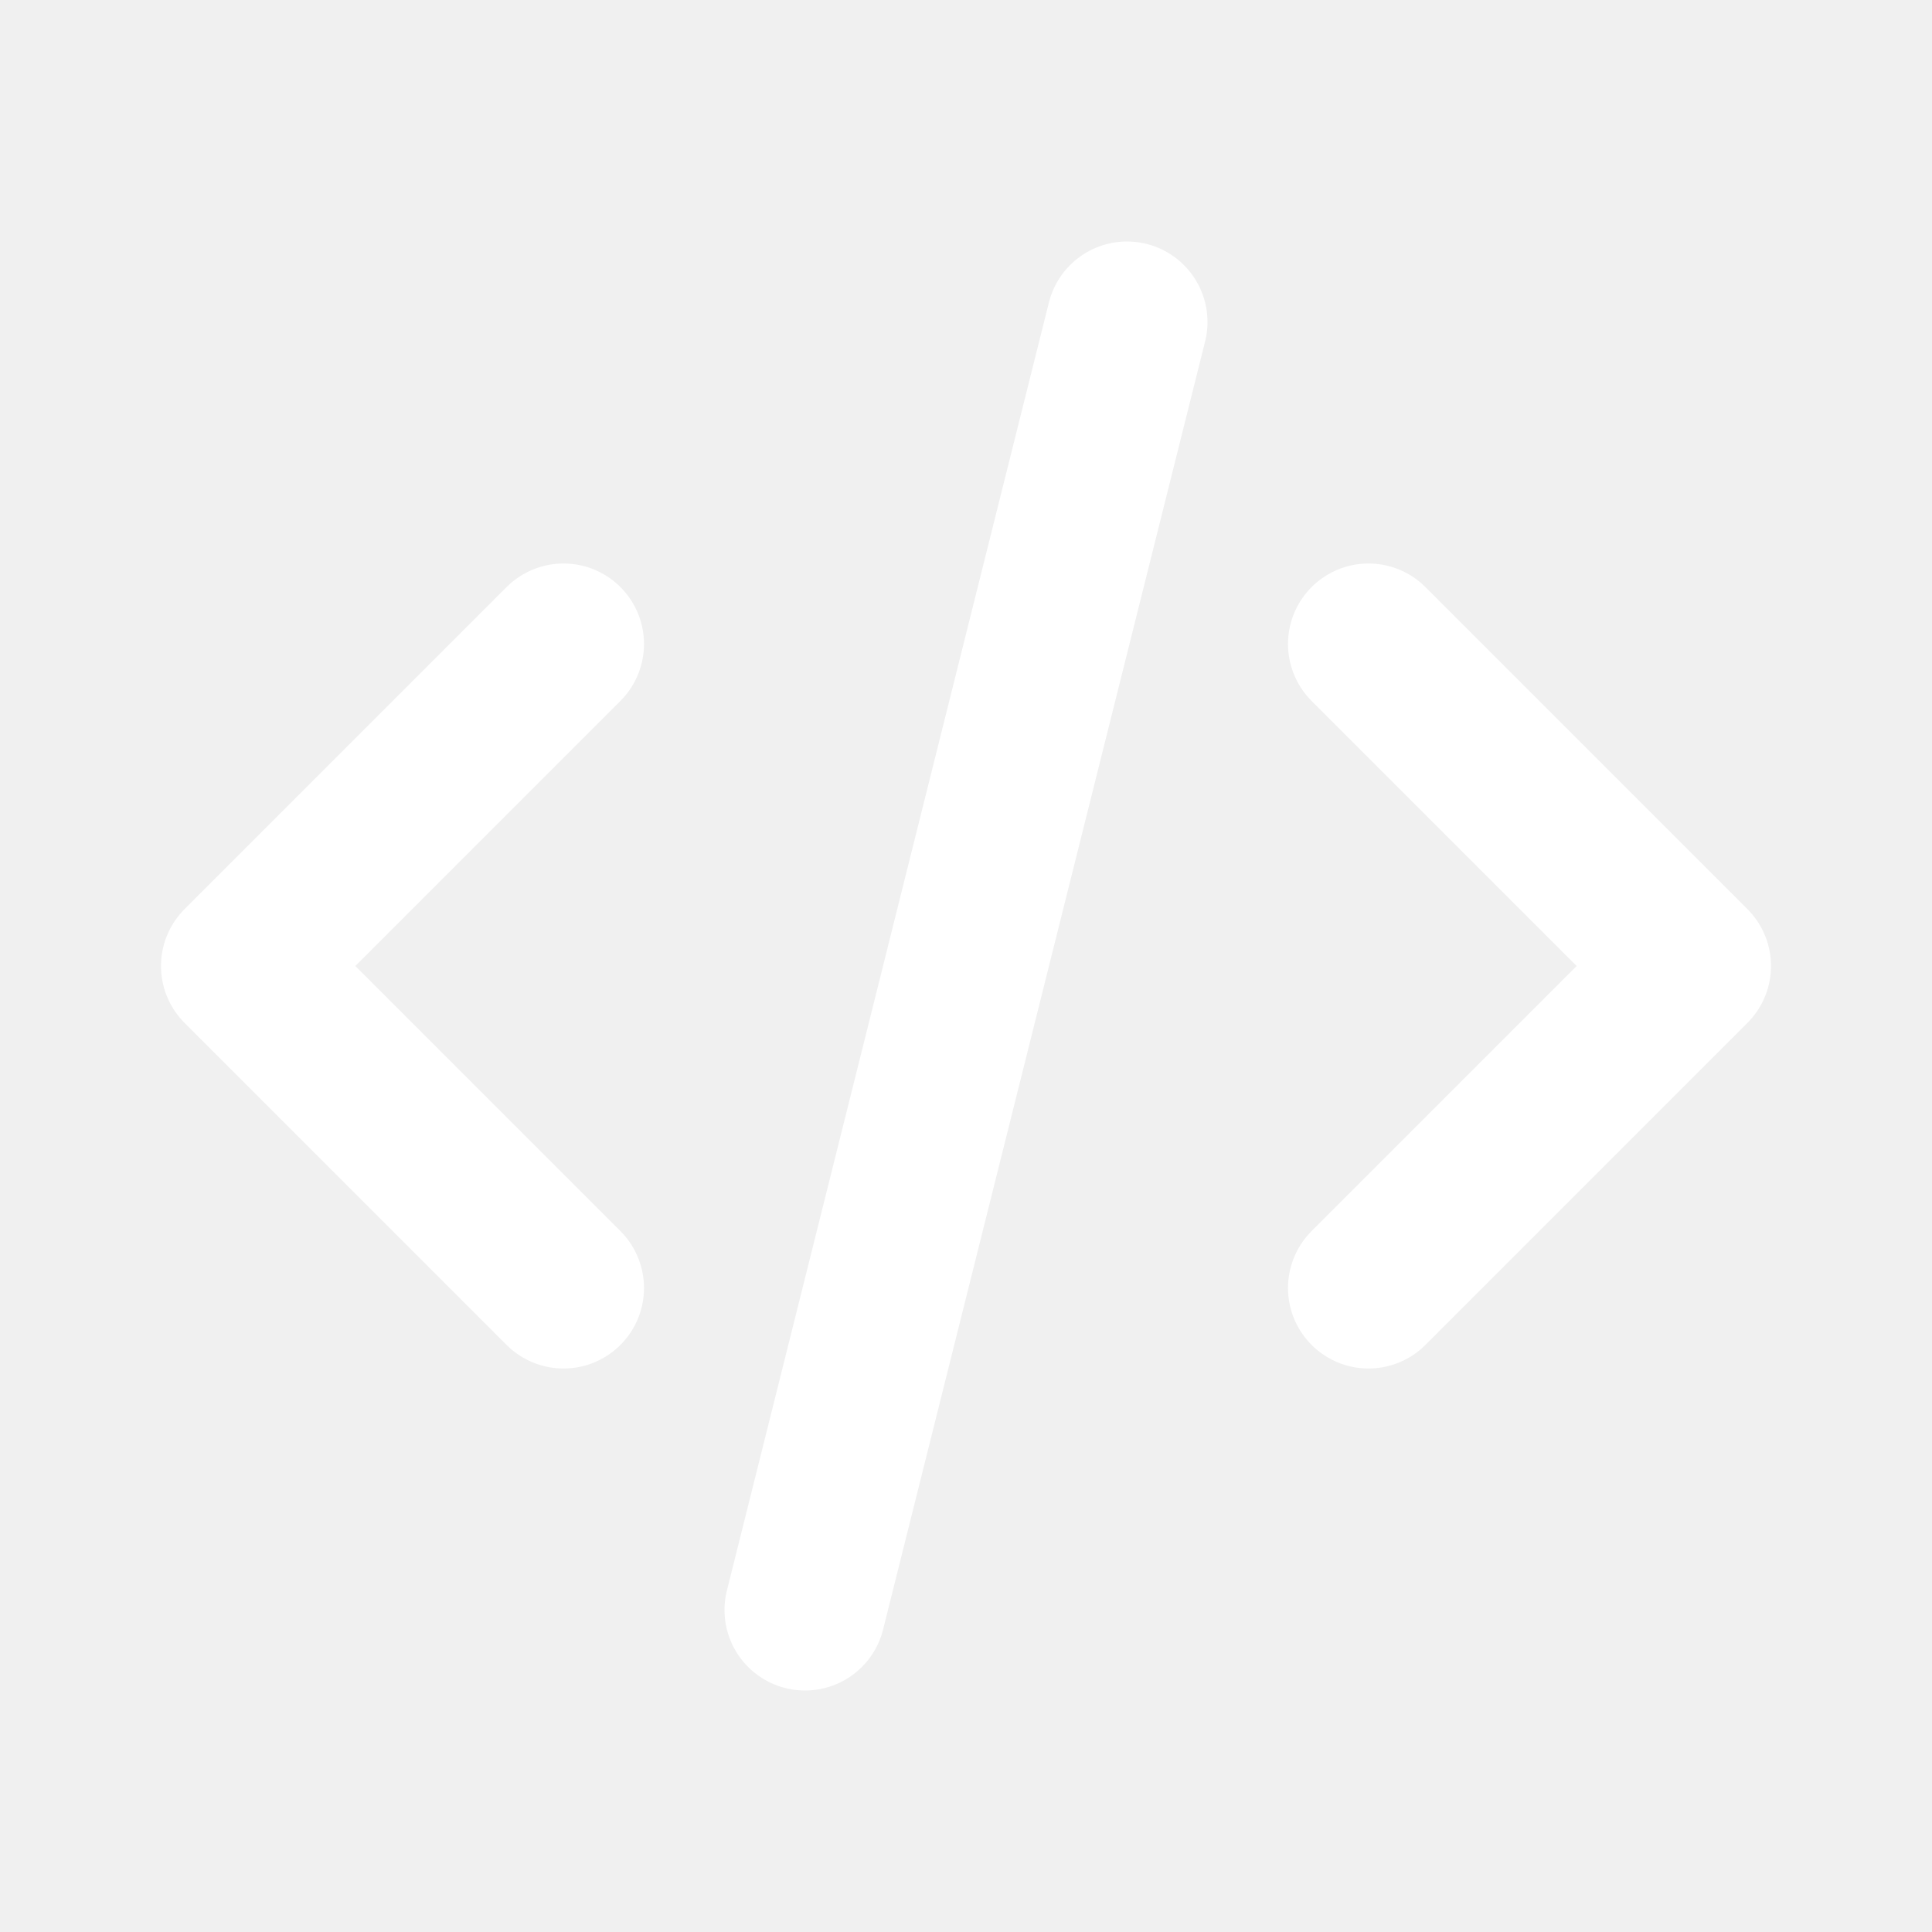
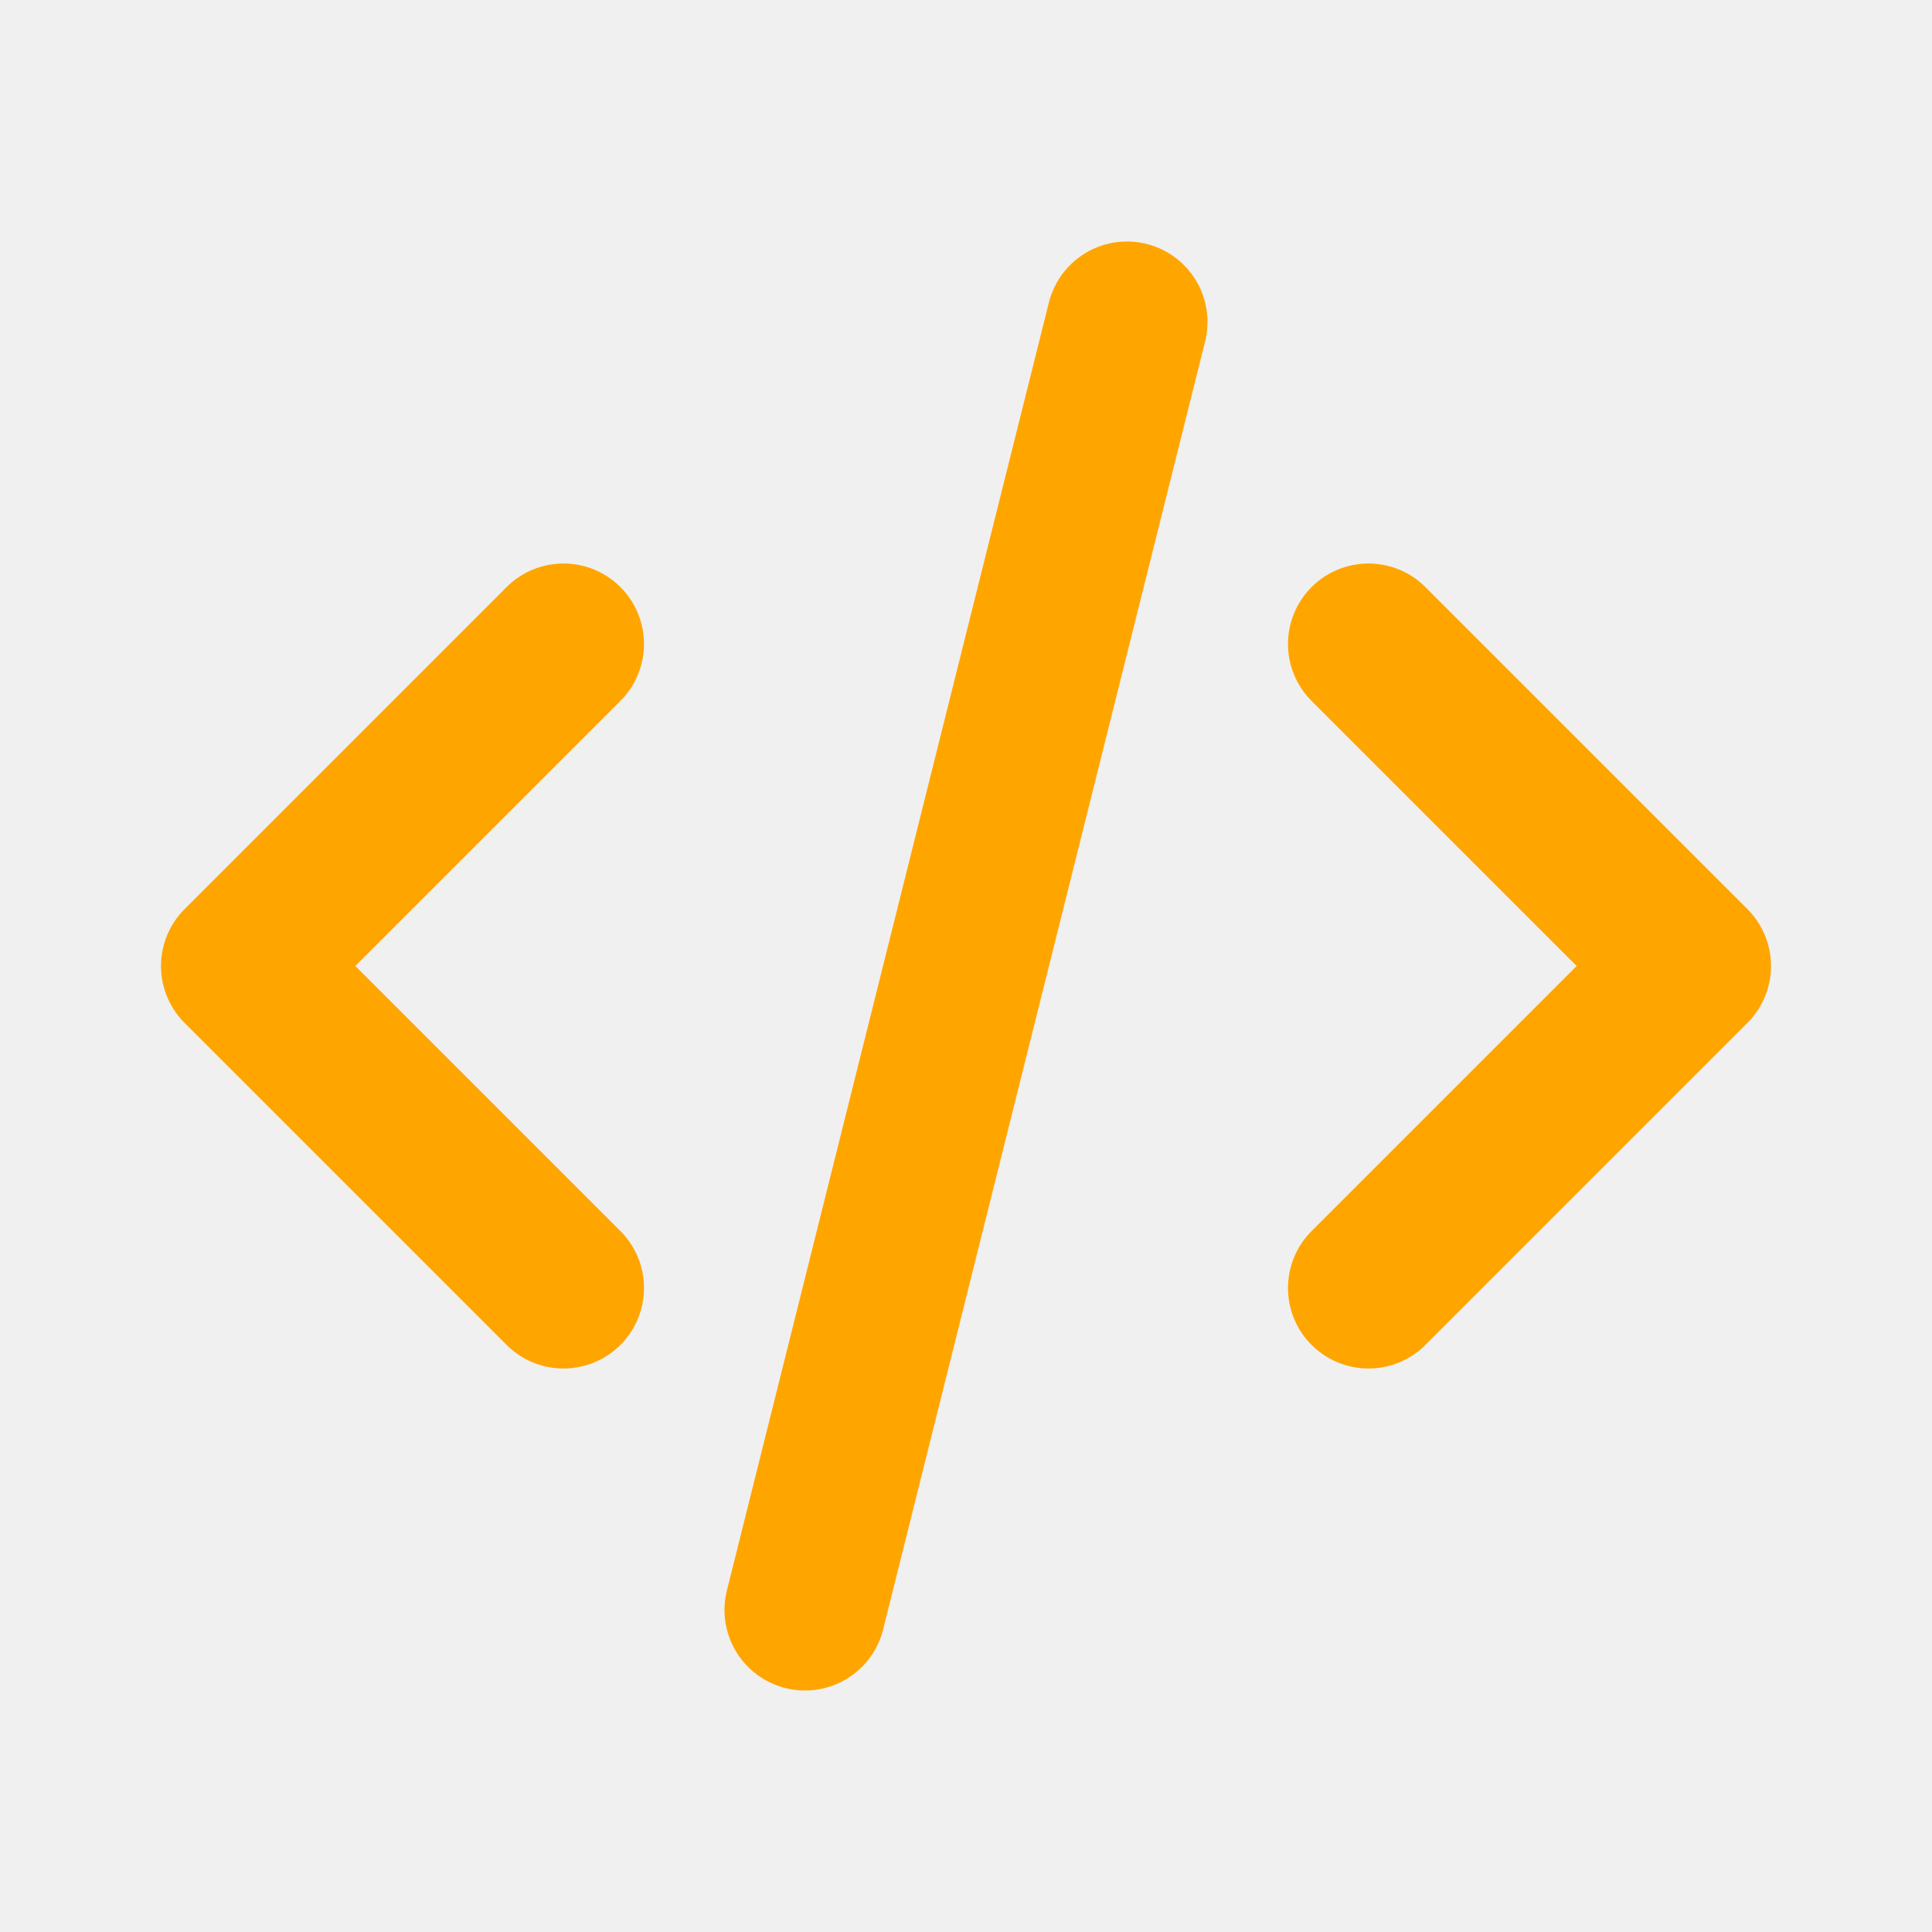
- <svg xmlns="http://www.w3.org/2000/svg" width="200" height="200" viewBox="0 0 24 24" fill="none" stroke="#fff" stroke-width="2" stroke-linecap="round" stroke-linejoin="round">
+ <svg xmlns="http://www.w3.org/2000/svg" width="200" height="200" viewBox="0 0 24 24" fill="none" stroke="orange" stroke-width="2" stroke-linecap="round" stroke-linejoin="round">
  <path d="M7 8l-4 4 4 4">
    <animate attributeName="stroke-dasharray" from="0,24" to="24,0" dur="0.6s" fill="freeze" begin="0s" />
  </path>
  <path d="M17 8l4 4-4 4">
    <animate attributeName="stroke-dasharray" from="0,24" to="24,0" dur="0.6s" fill="freeze" begin="0.2s" />
  </path>
  <path d="M14 4l-4 16">
    <animate attributeName="stroke-dasharray" from="0,24" to="24,0" dur="0.6s" fill="freeze" begin="0.4s" />
  </path>
</svg>
